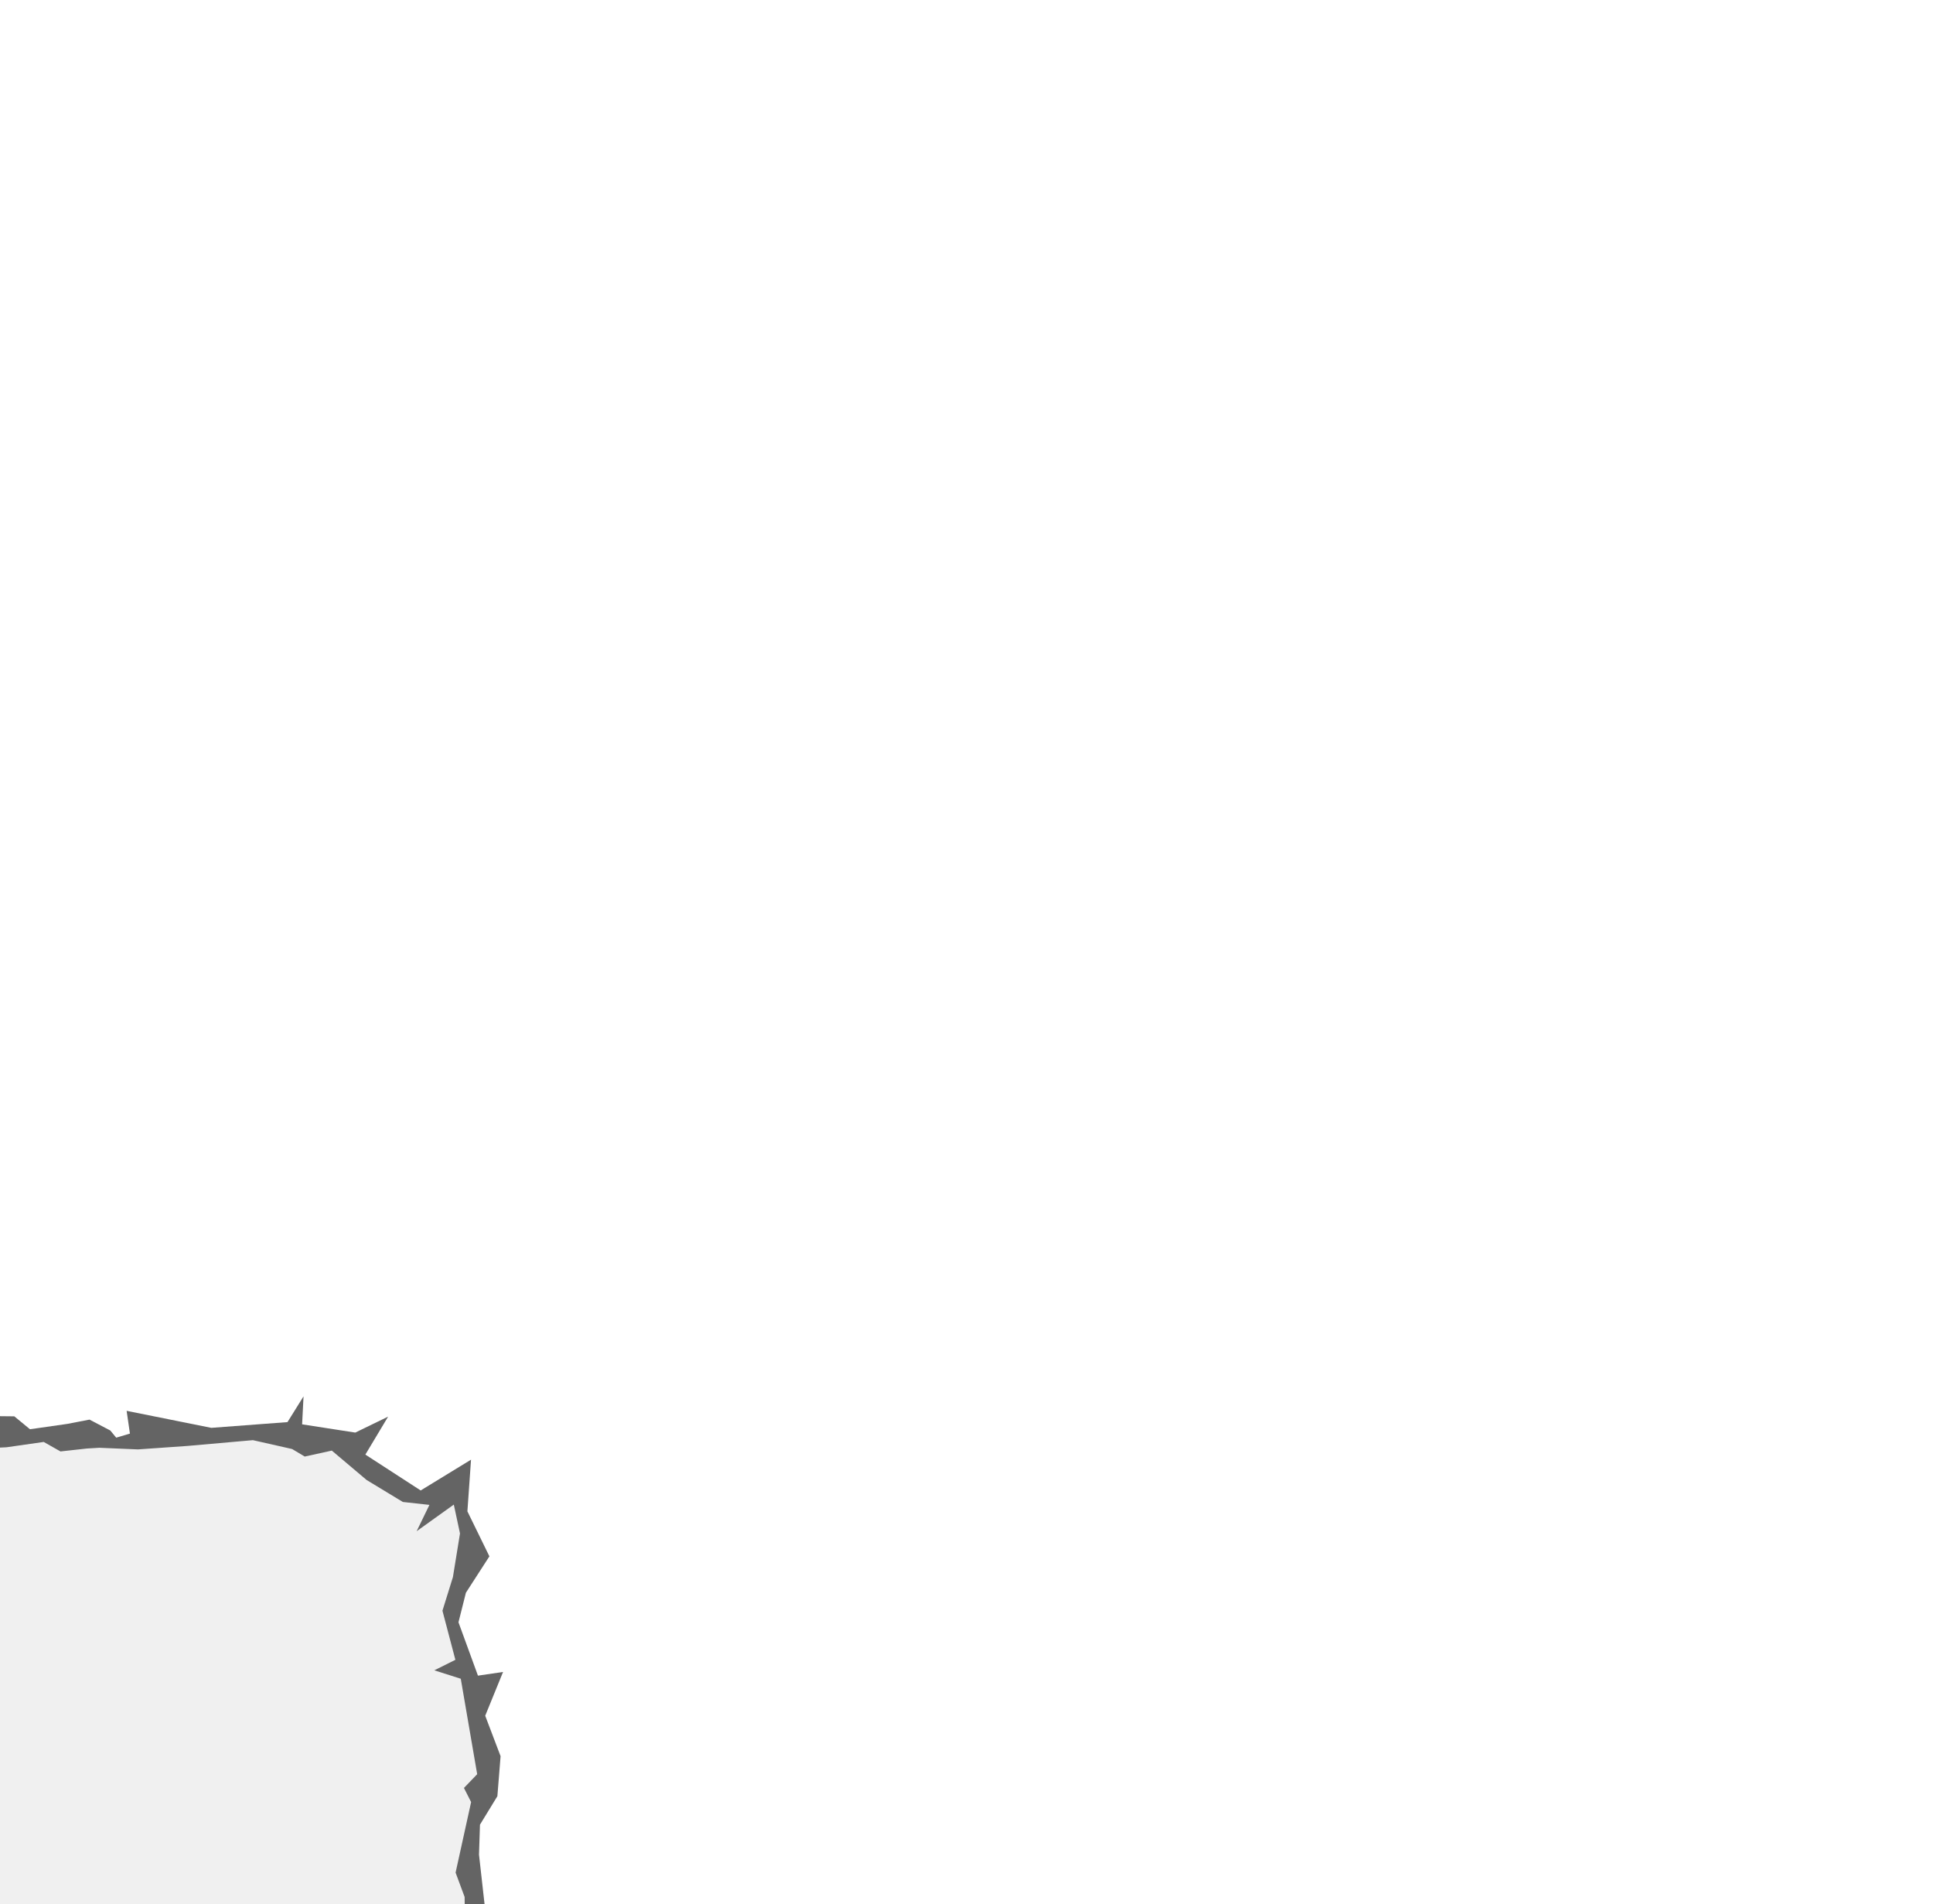
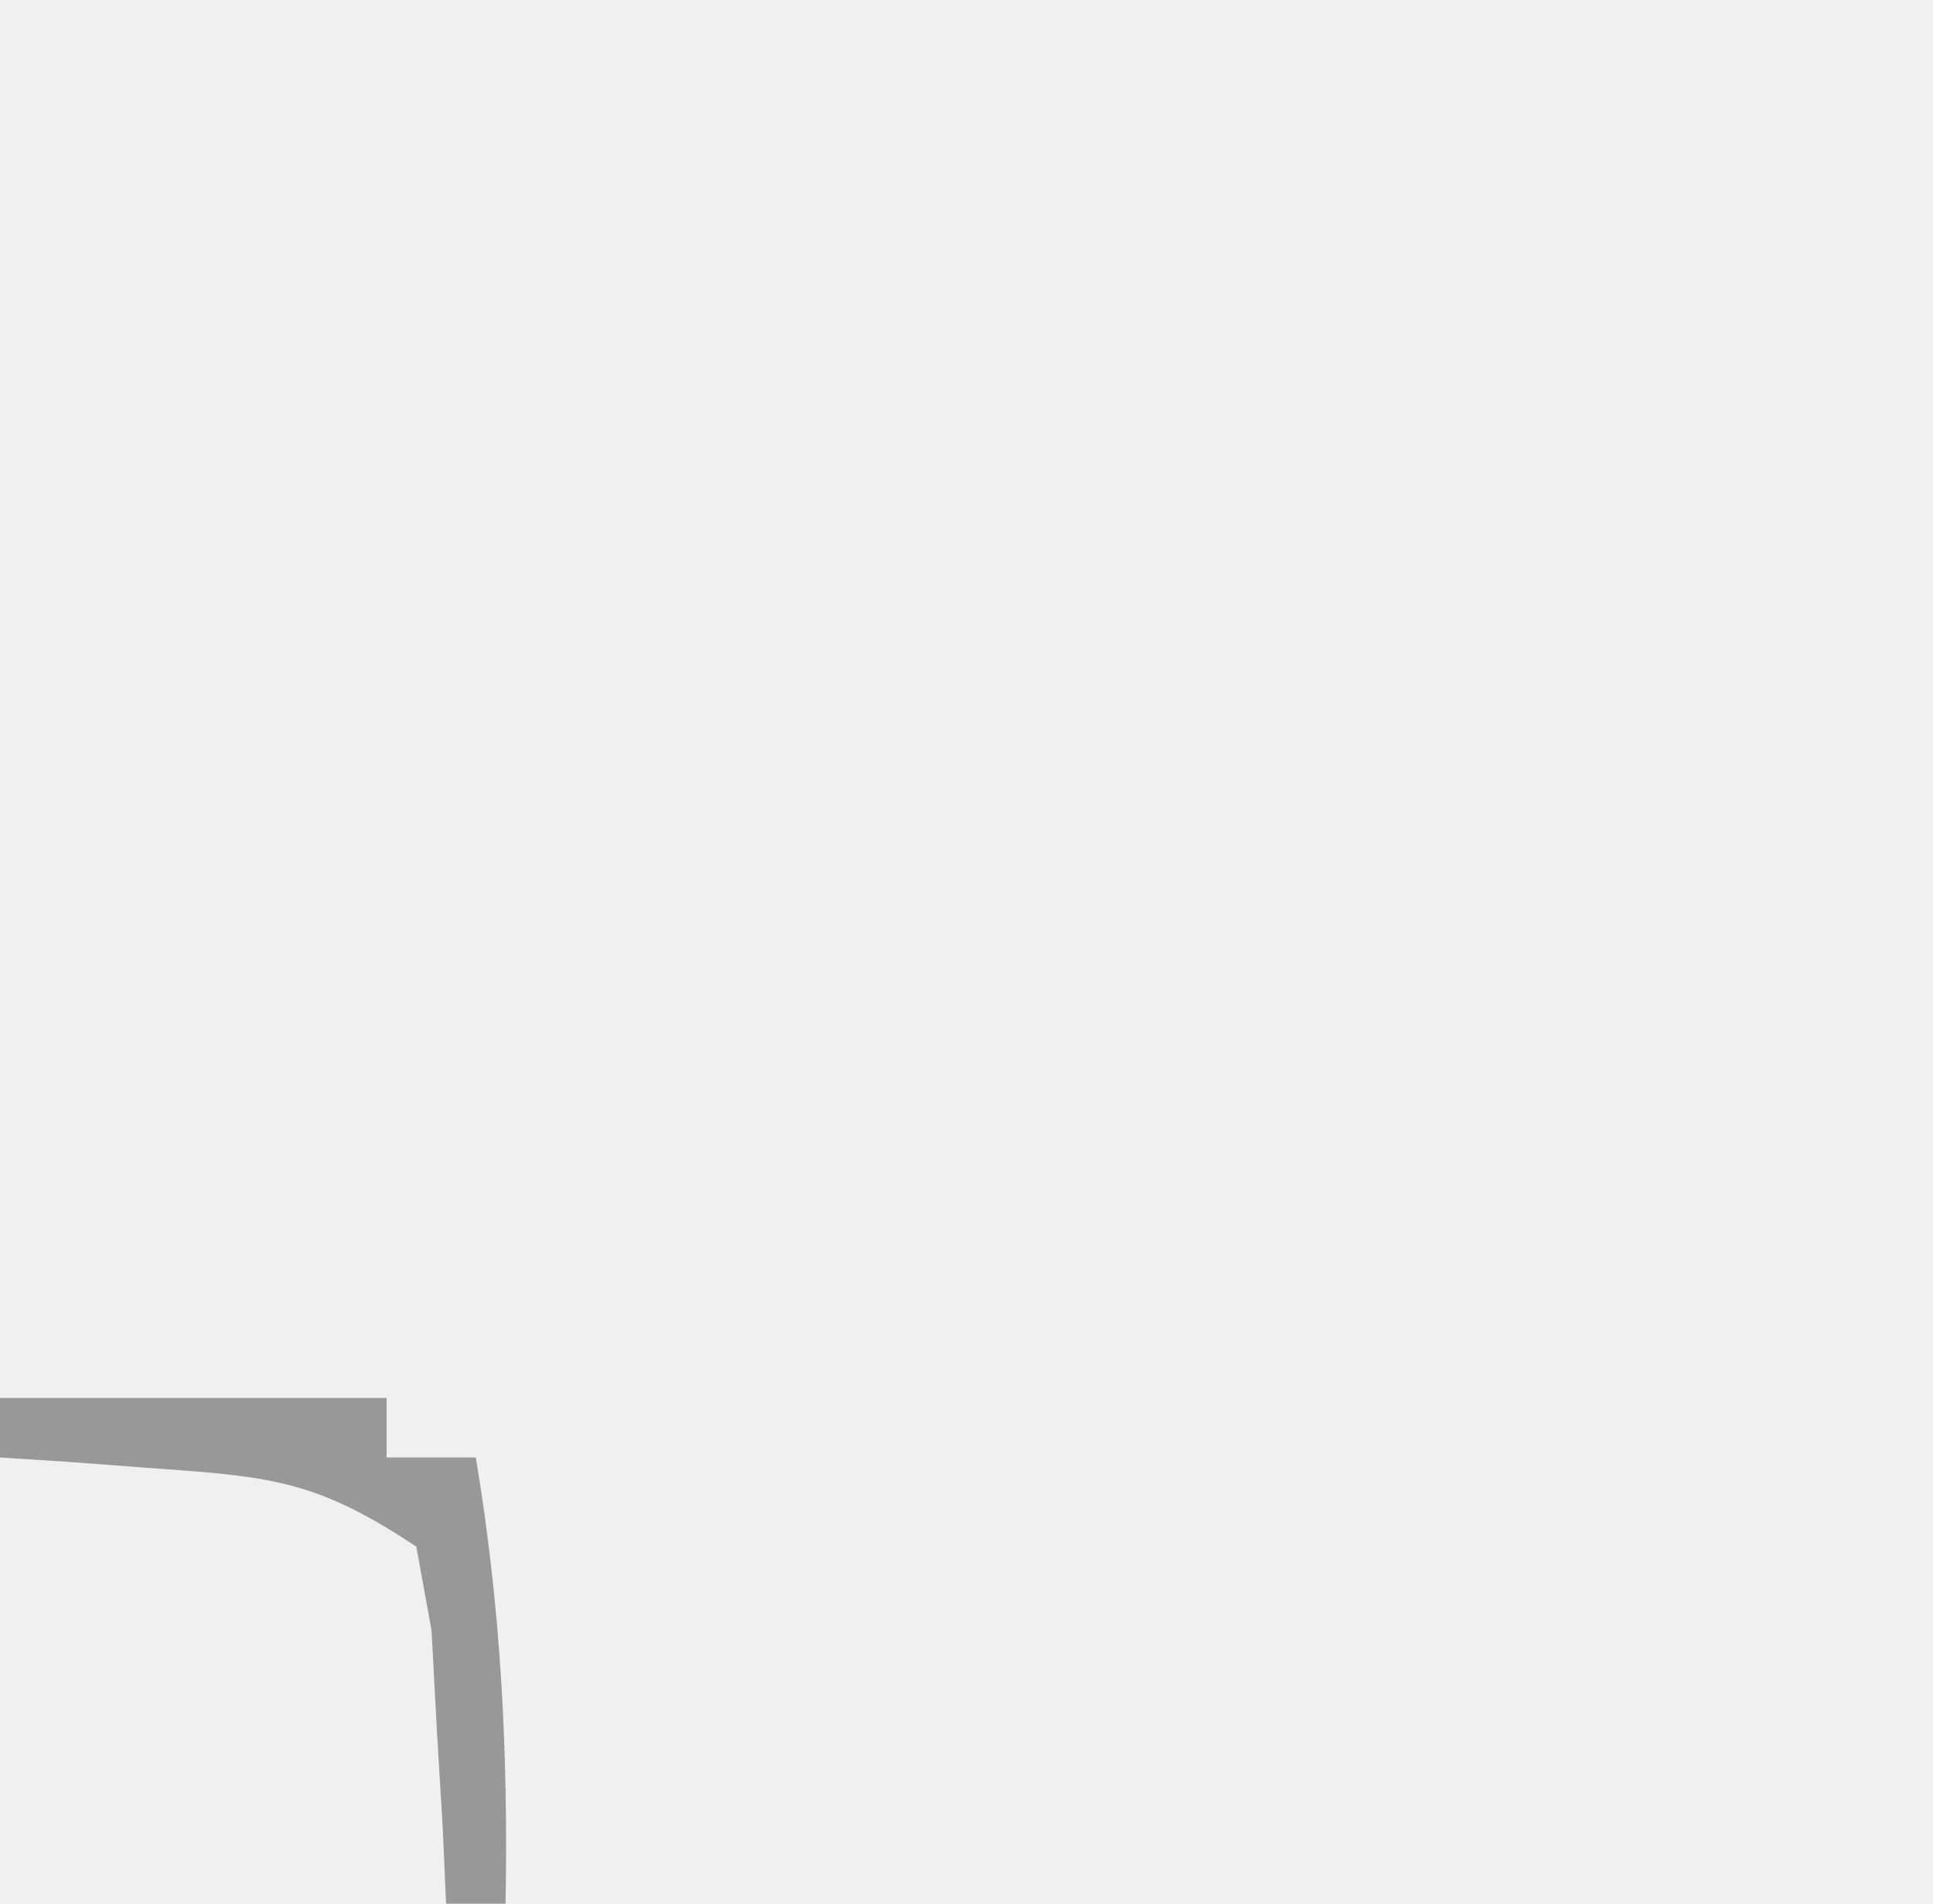
- <svg xmlns="http://www.w3.org/2000/svg" width="65" height="64" id="svg2" version="1.1">
-   <defs id="defs4" />
-   <g id="layer1" transform="translate(0,-988.3622)">
-     <path style="fill:#646464;fill-opacity:1;stroke:none" d="m 65.27,986.818 c 0,0.16 0,-0.084 0,-0.132 l 0,-0.067 0,-0.067 -0.048,0 -68.008,-2.421 -0.036,52.679 1.569,-0.234 1.026,0.465 0.447,-0.022 1.25,-0.179 0.564,0.319 0.887,-0.098 0.418,-0.025 0.402,0.017 0.898,0.038 1.679,-0.118 2.186,-0.193 1.319,0.298 0.424,0.253 0.911,-0.2 1.171,0.989 1.218,0.738 0.893,0.098 -0.43,0.885 1.25,-0.895 0.208,0.97 -0.238,1.468 -0.352,1.13 0.435,1.651 -0.709,0.353 0.89,0.283 0.552,3.209 -0.445,0.463 0.241,0.474 -0.522,2.372 0.304,0.82 0.019,2.058 49.45,0.467" id="path3186" />
-     <path style="fill:#ffffff;fill-opacity:1;stroke:none" d="m 66.058,986.211 c 0,0.16 0,-0.084 0,-0.132 l 0,-0.067 0,-0.067 -0.048,0 -68.008,-2.421 -0.036,52.679 1.569,-0.234 0.946,0.01 0.527,0.434 1.25,-0.179 0.752,-0.145 0.699,0.366 0.199,0.241 0.461,-0.137 -0.111,-0.765 2.848,0.572 2.561,-0.193 0.54,-0.866 -0.048,0.941 1.788,0.277 1.104,-0.536 -0.765,1.276 1.86,1.206 1.693,-1.035 -0.122,1.737 0.74,1.513 -0.79,1.223 -0.25,0.994 0.655,1.794 0.844,-0.124 -0.6,1.472 0.517,1.36 -0.108,1.345 -0.585,0.957 -0.033,1.007 0.323,2.878 49.45,0.467" id="path3186-1" />
-   </g>
+ <svg xmlns="http://www.w3.org/2000/svg" version="1.1" width="65" height="64">
+   <path d="M0 0 C4.29 0 8.58 0 13 0 C13 0.66 13 1.32 13 2 C13.99 2 14.98 2 16 2 C16.847 7.081 17.09 11.848 17 17 C16.34 17 15.68 17 15 17 C14.963 16.157 14.925 15.314 14.887 14.445 C14.821 13.35 14.755 12.254 14.688 11.125 C14.6 9.489 14.6 9.489 14.512 7.82 C14.343 6.89 14.174 5.959 14 5 C10.715 2.81 9.169 2.647 5.312 2.375 C4.319 2.3 3.325 2.225 2.301 2.148 C1.542 2.099 0.782 2.05 0 2 C0 1.34 0 0.68 0 0 Z " fill="#989898" transform="translate(0,47)" />
</svg>
